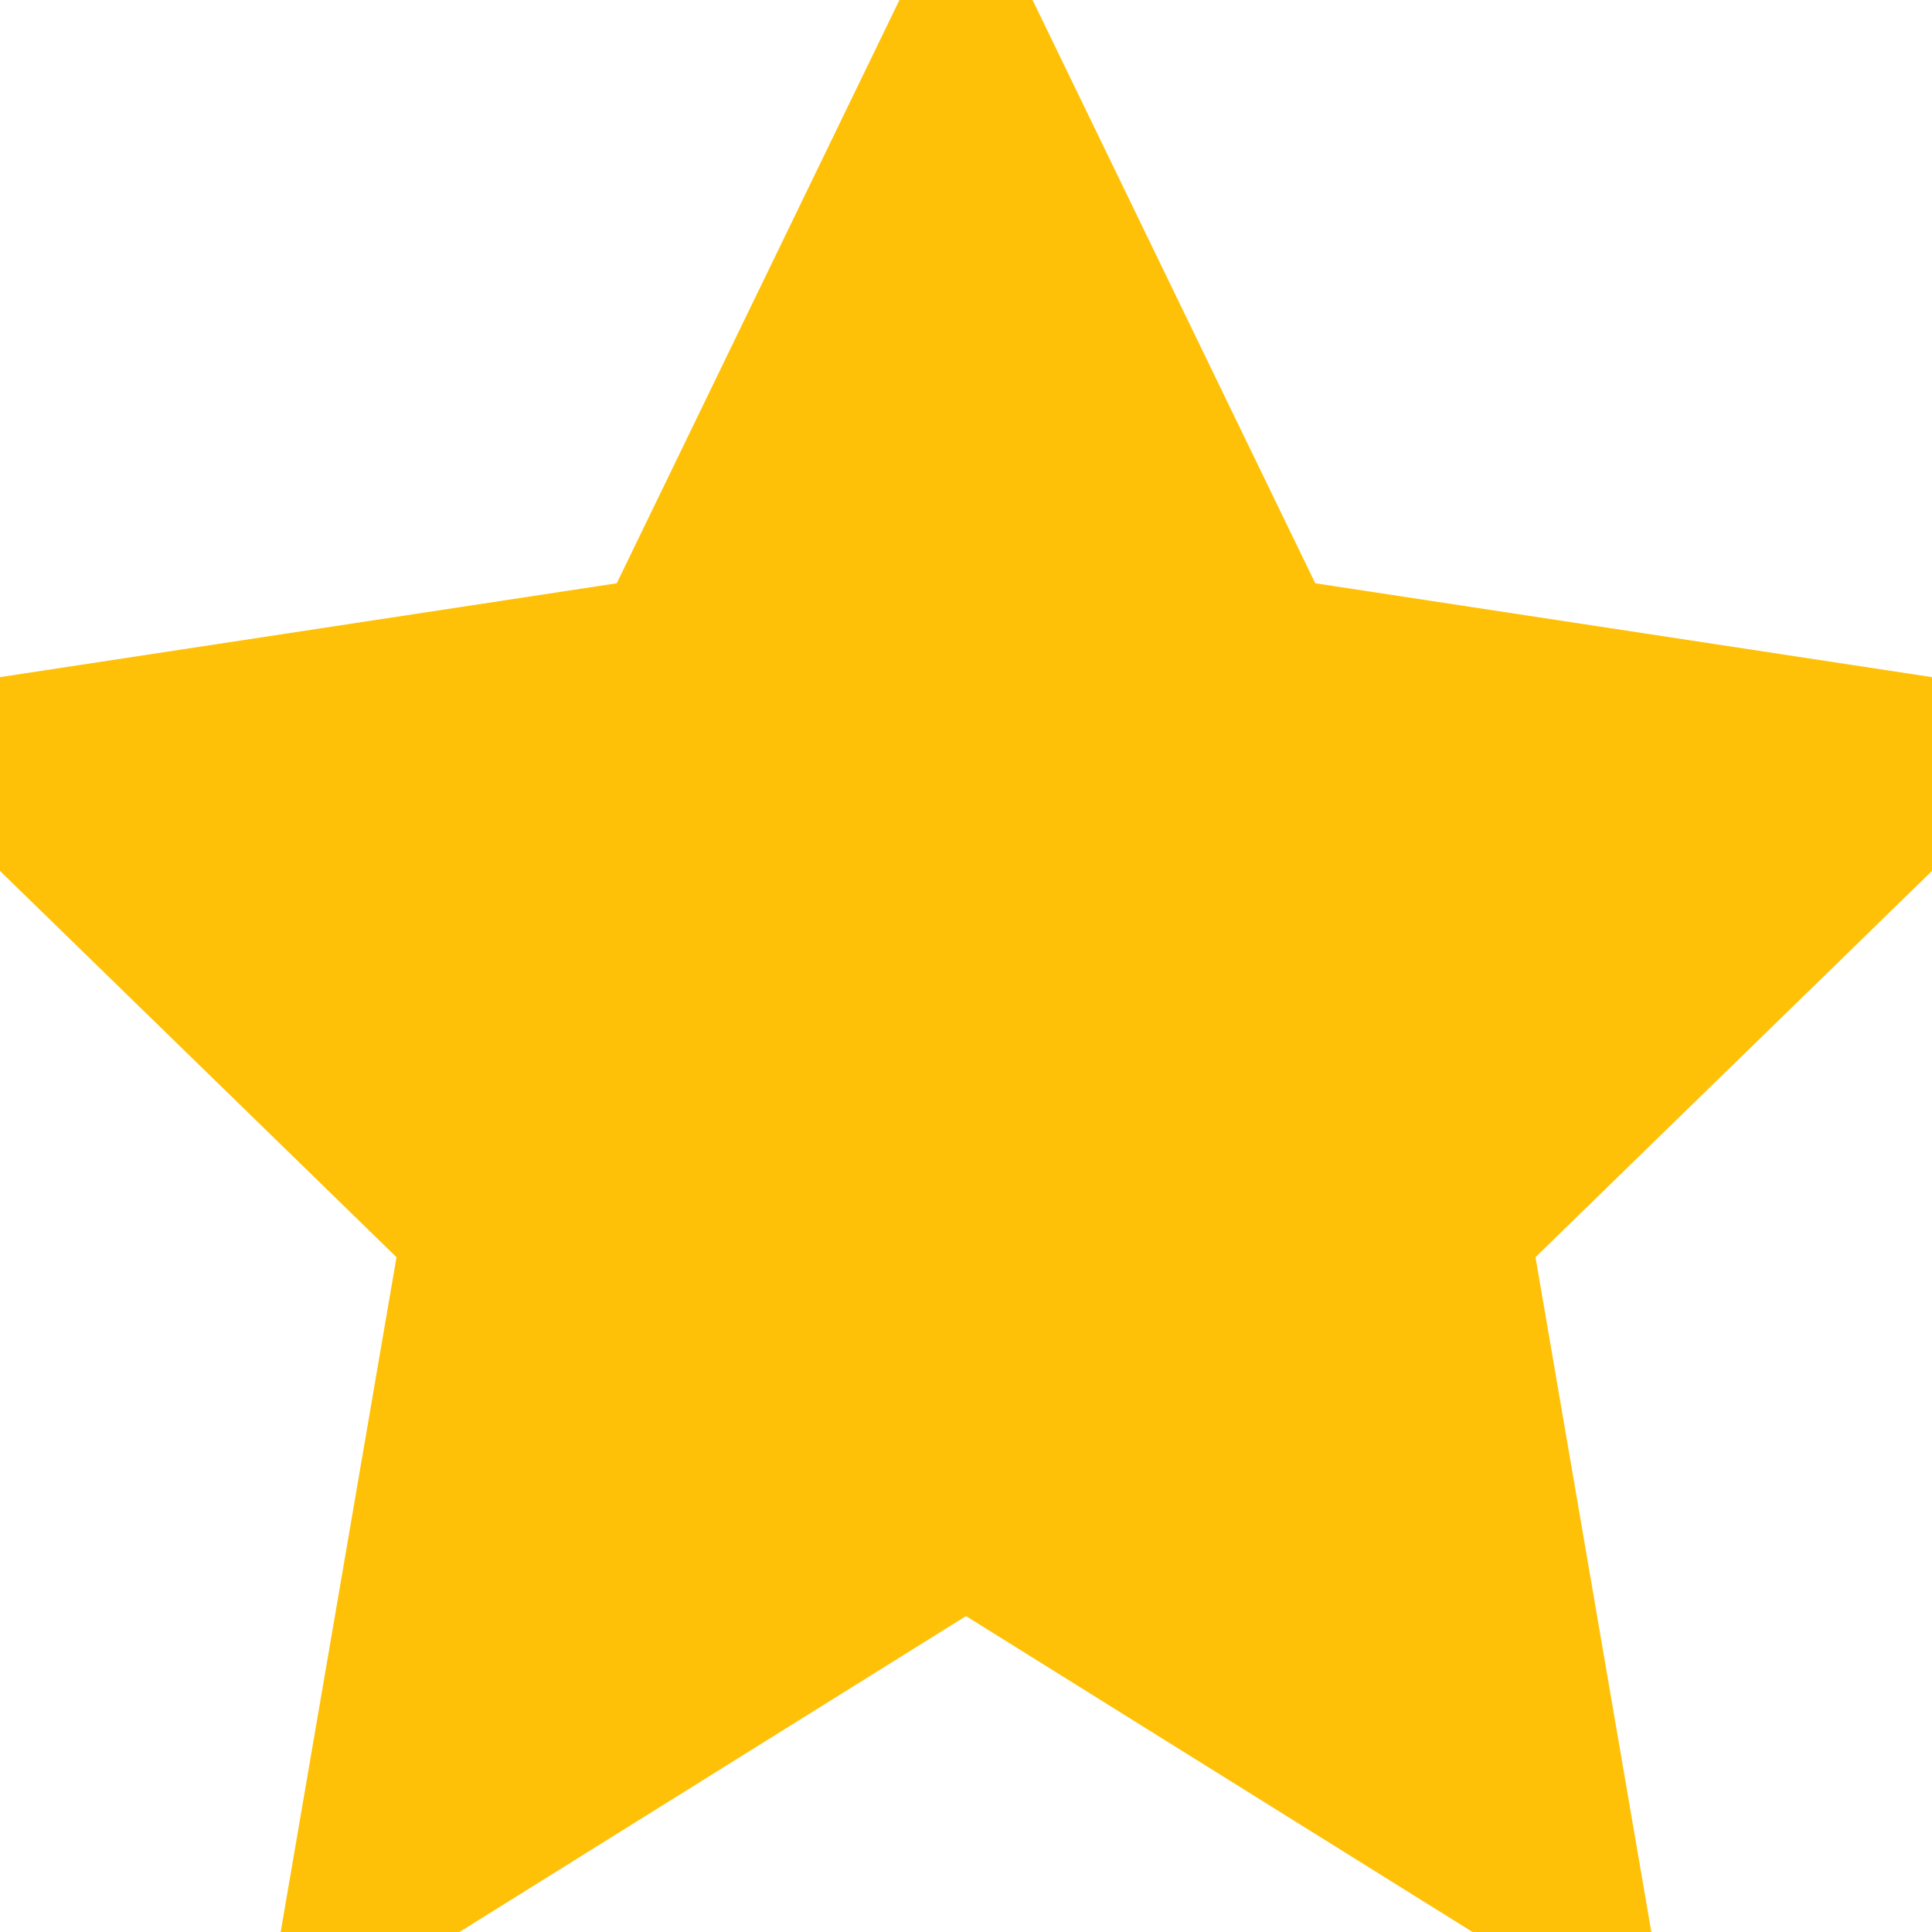
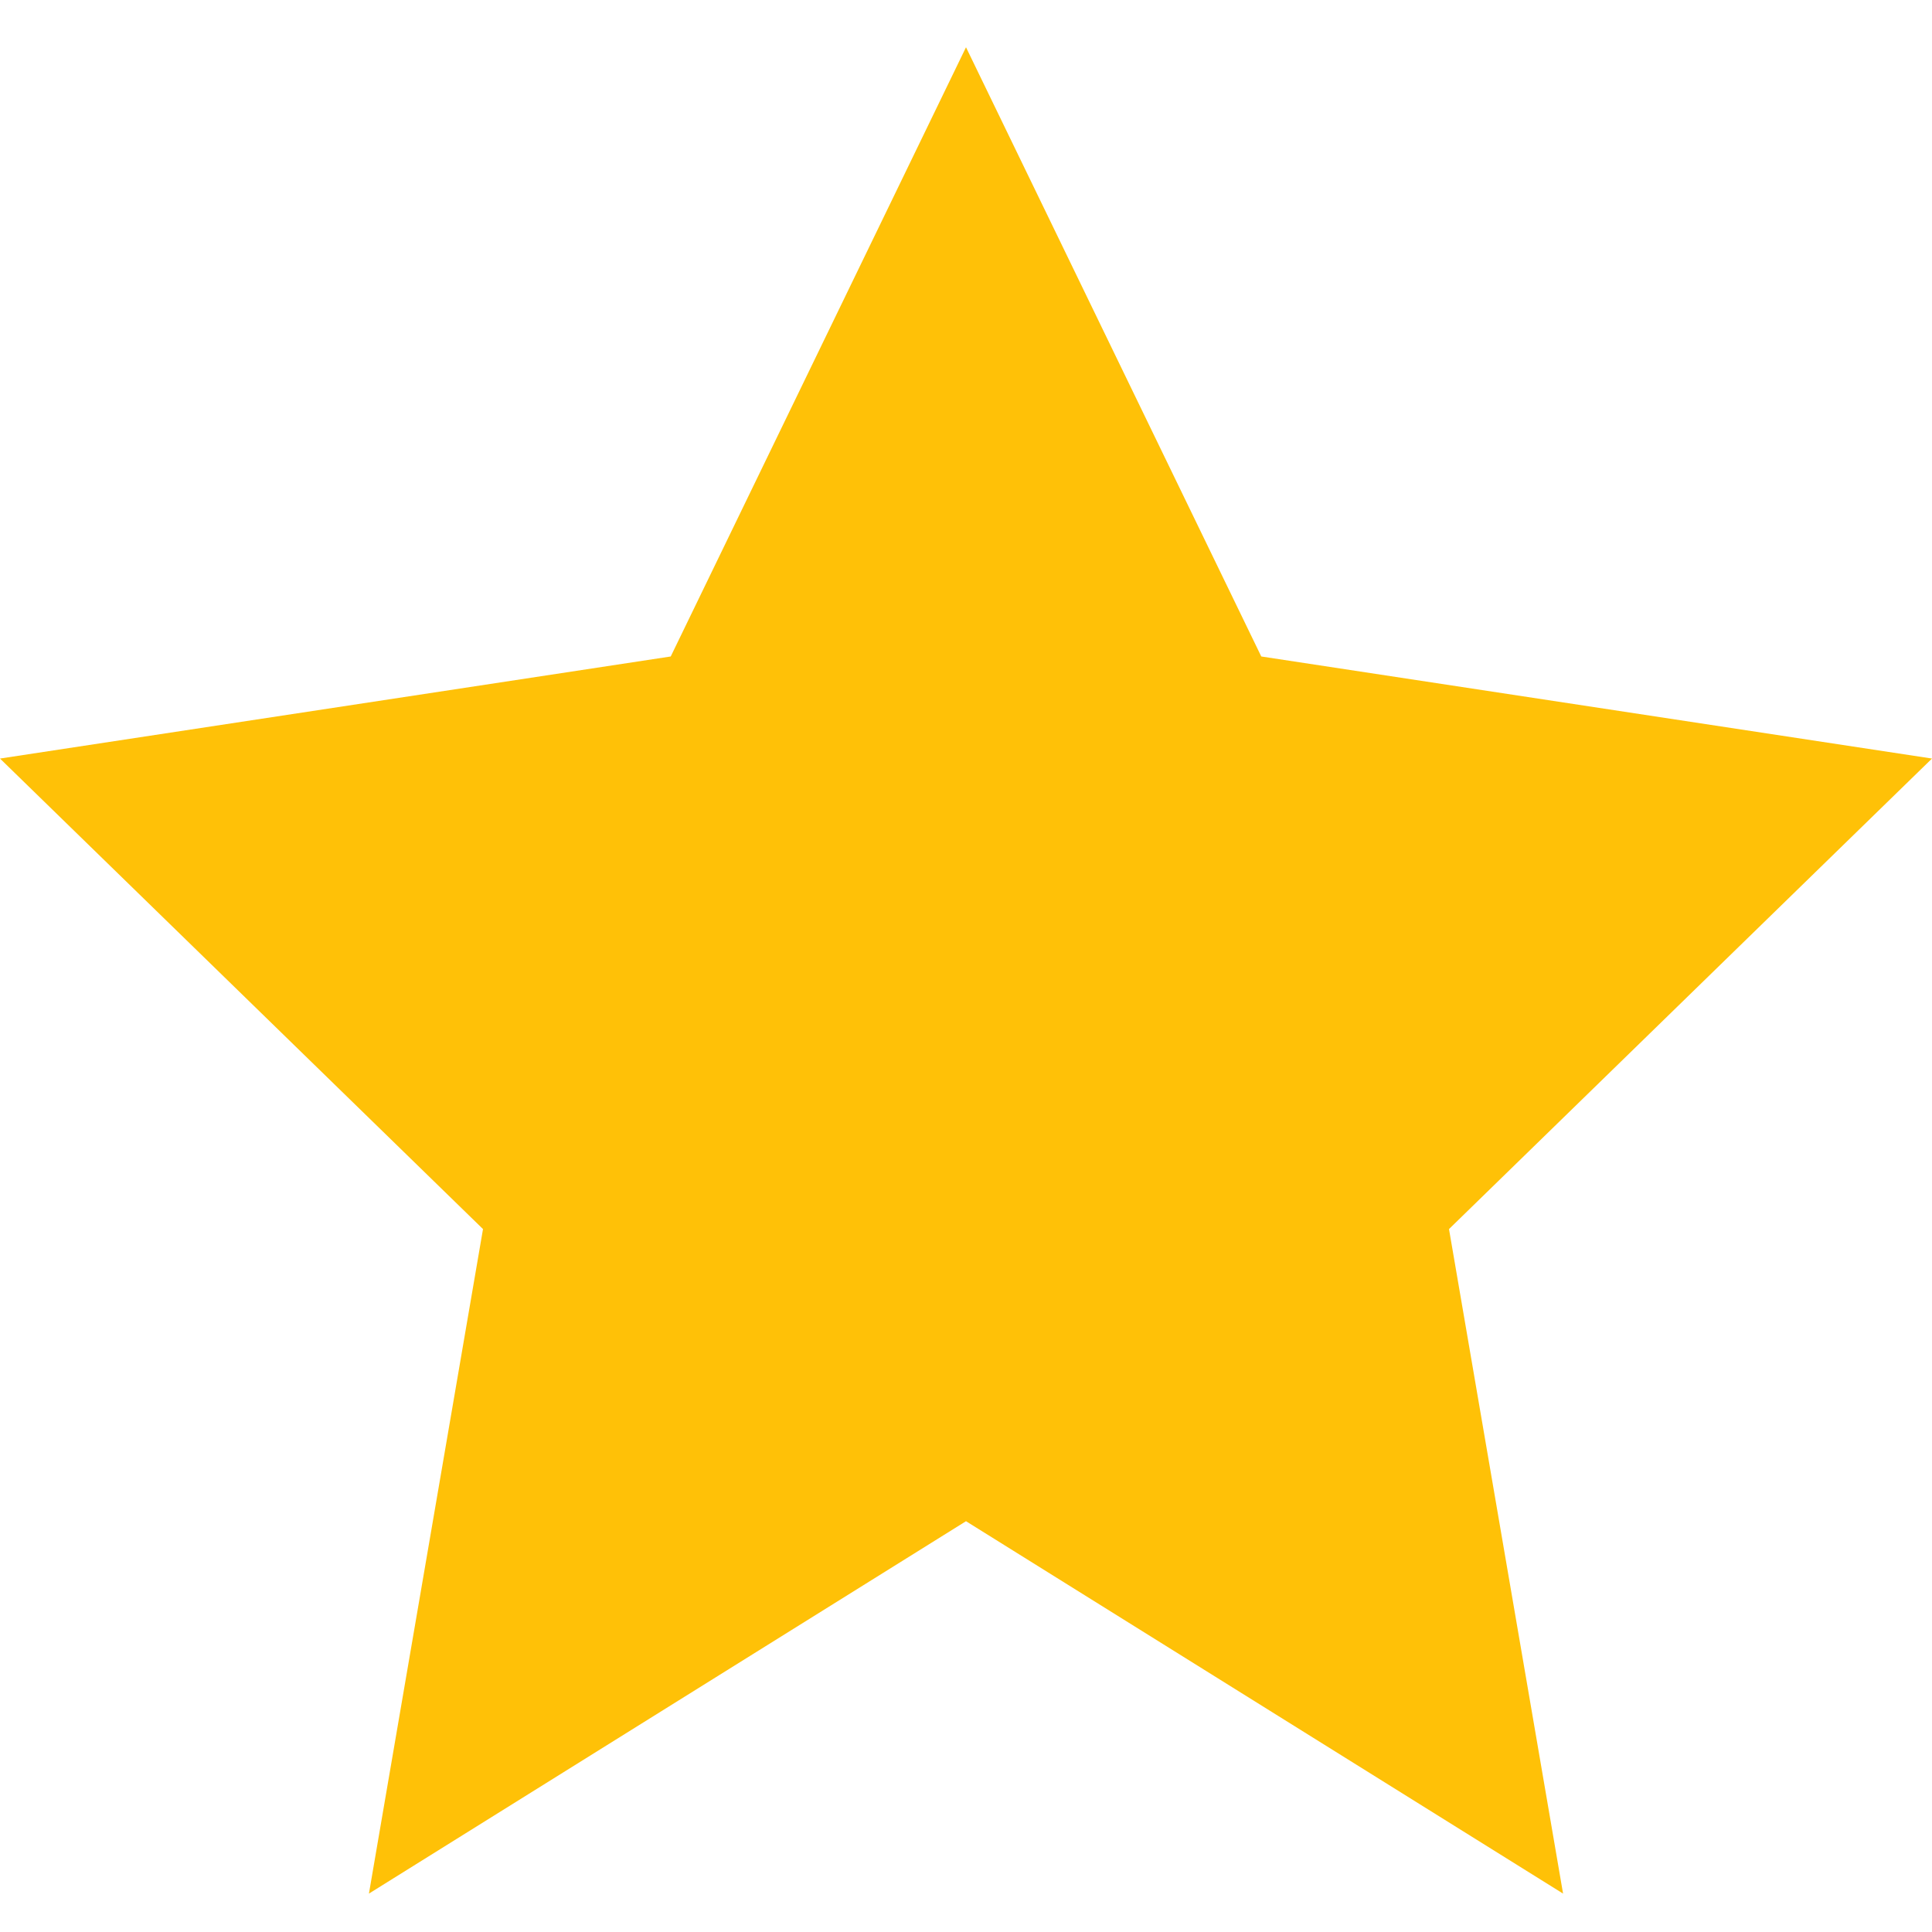
<svg xmlns="http://www.w3.org/2000/svg" viewBox="0 0 24 24">
-   <path d="M12 .587l3.668 7.568L24 9.423l-6 5.845 1.417 8.255L12 18.897 4.583 23.523 6 15.268 0 9.423l8.332-1.268z" fill="#FFC107" stroke="#FFC107" stroke-width="2" />
+   <path d="M12 .587l3.668 7.568L24 9.423l-6 5.845 1.417 8.255L12 18.897 4.583 23.523 6 15.268 0 9.423l8.332-1.268z" fill="#FFC107" />
</svg>
